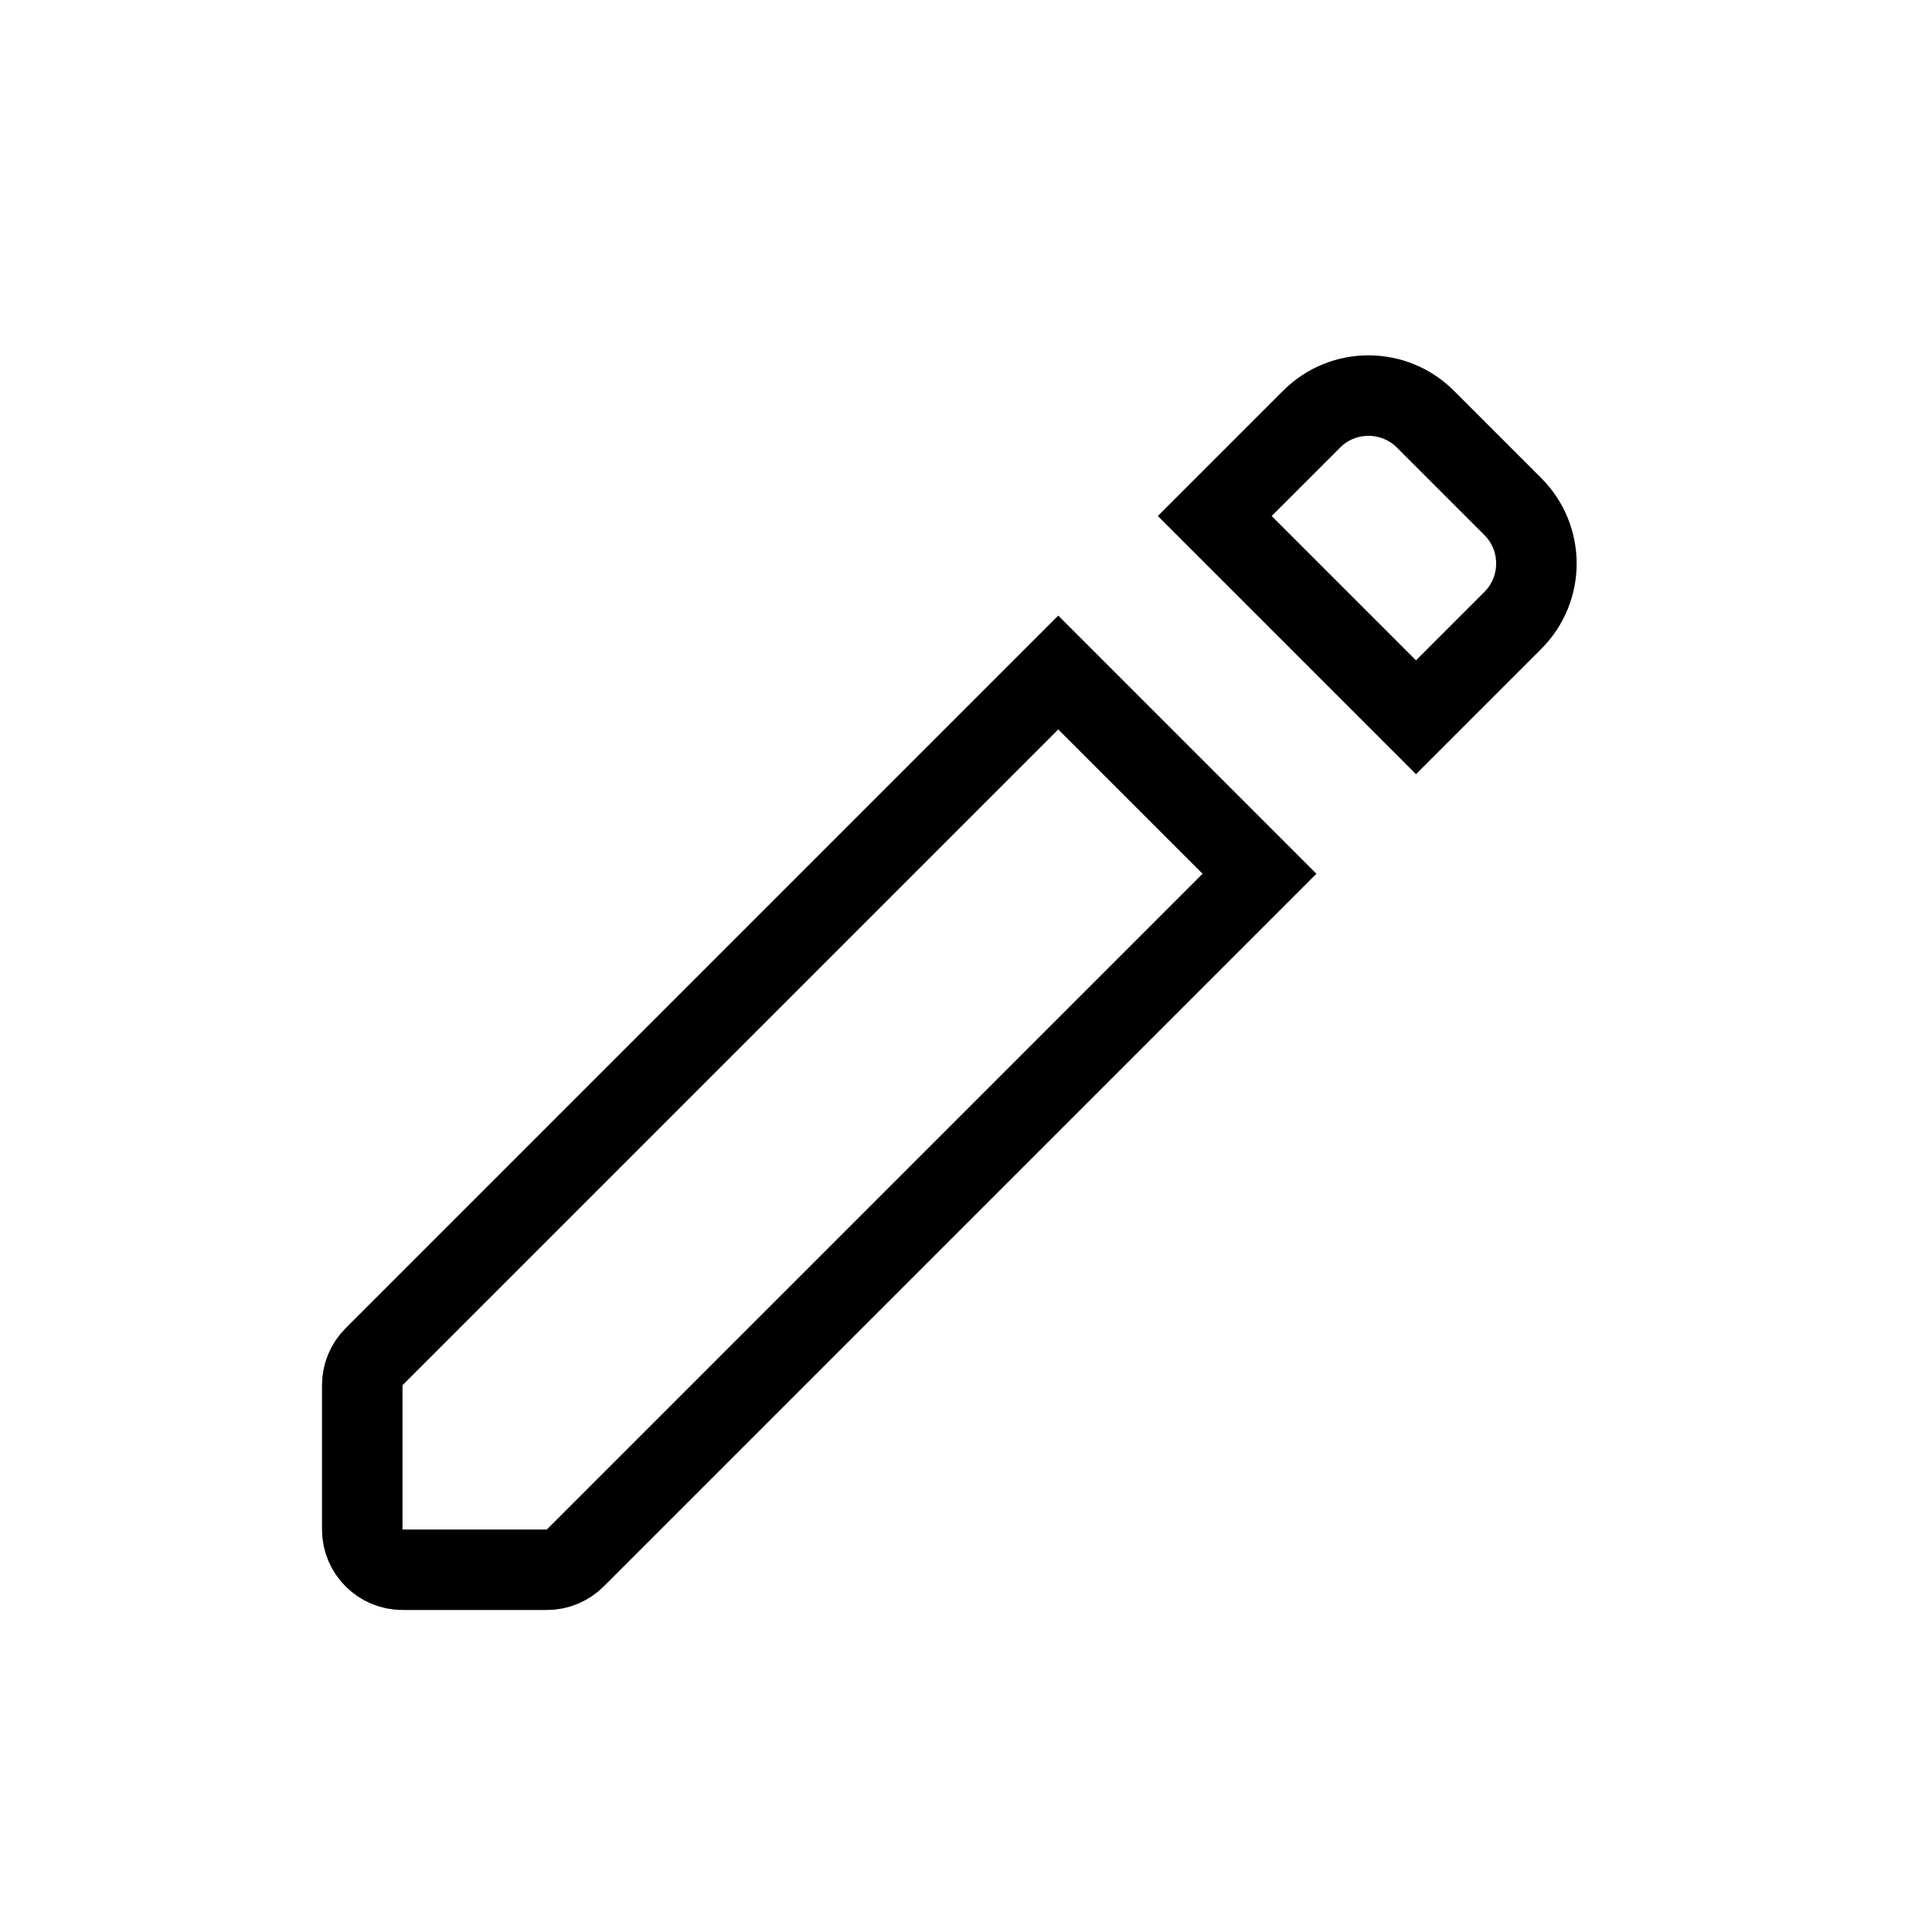
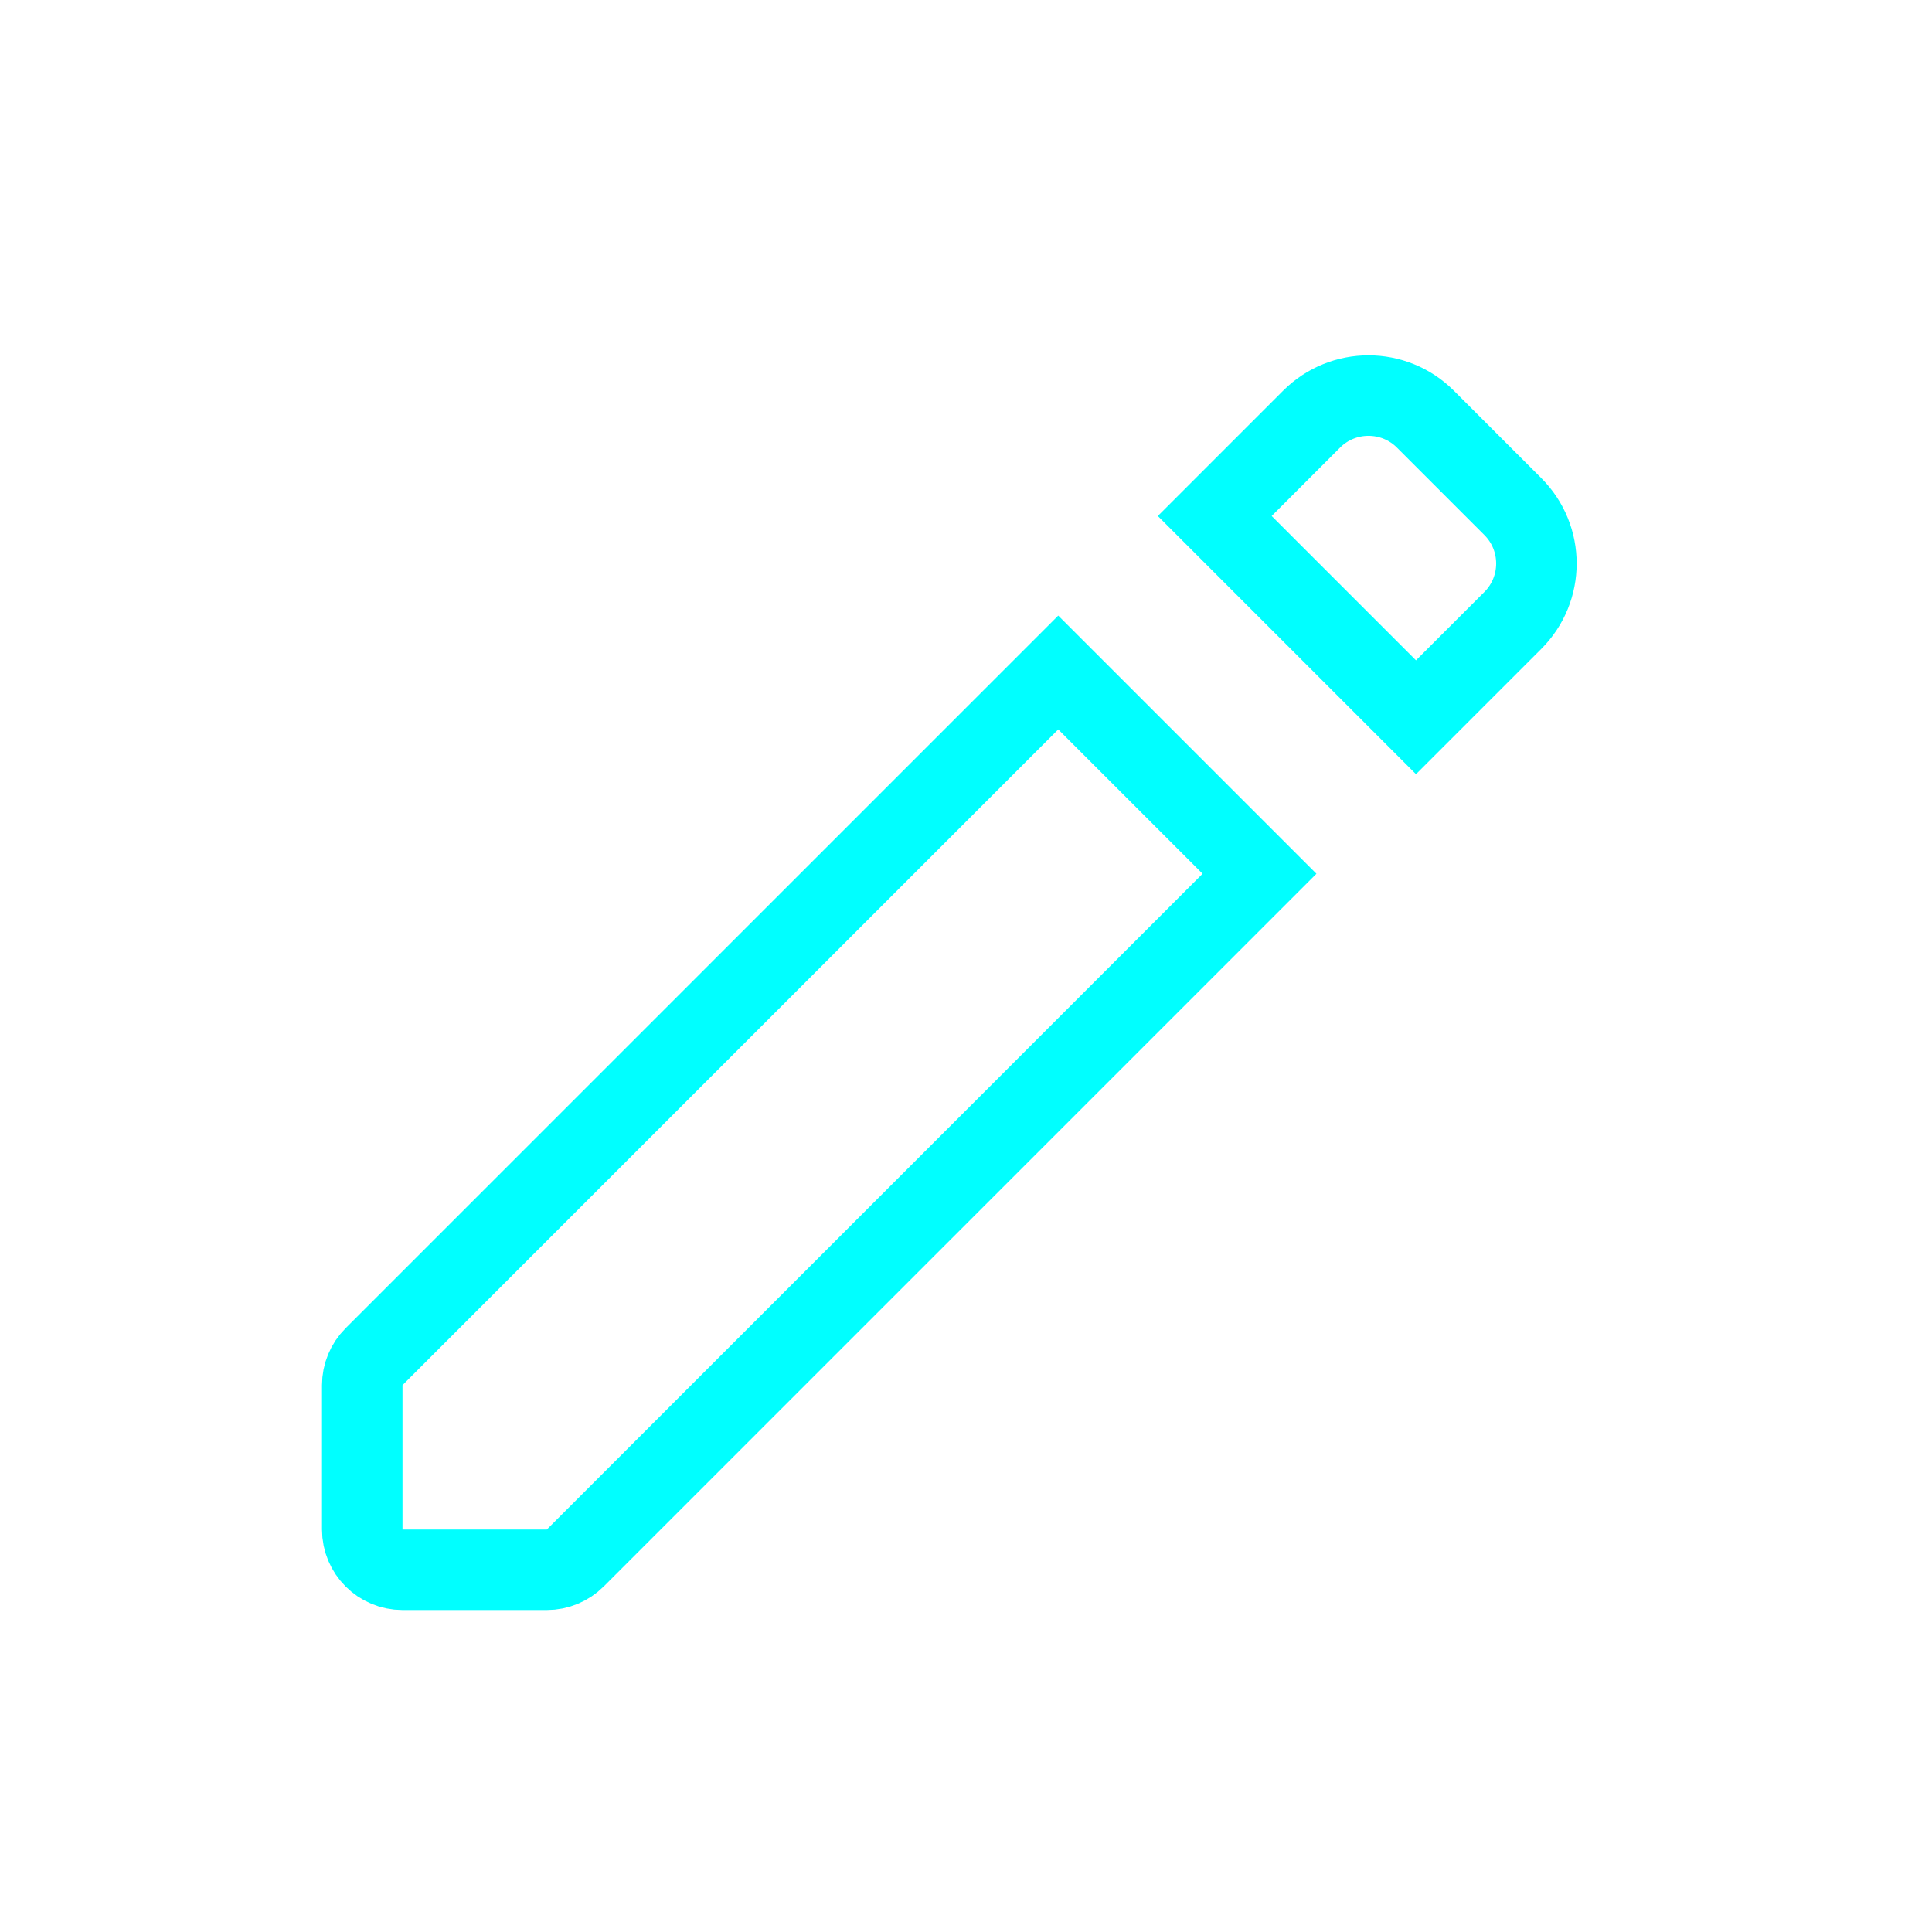
- <svg xmlns="http://www.w3.org/2000/svg" fill="none" viewBox="0 0 24 24" stroke="currentColor">
+ <svg xmlns="http://www.w3.org/2000/svg" fill="none" viewBox="0 0 24 24" stroke="cyan">
  <path d="M4.5 17.207V19a.5.5 0 00.5.5h1.793a.5.5 0 00.353-.146l8.5-8.5-2.5-2.5-8.5 8.5a.5.5 0 00-.146.353zM15.09 6.41l2.5 2.5 1.203-1.203a1 1 0 000-1.414l-1.086-1.086a1 1 0 00-1.414 0L15.09 6.41z" />
</svg>
